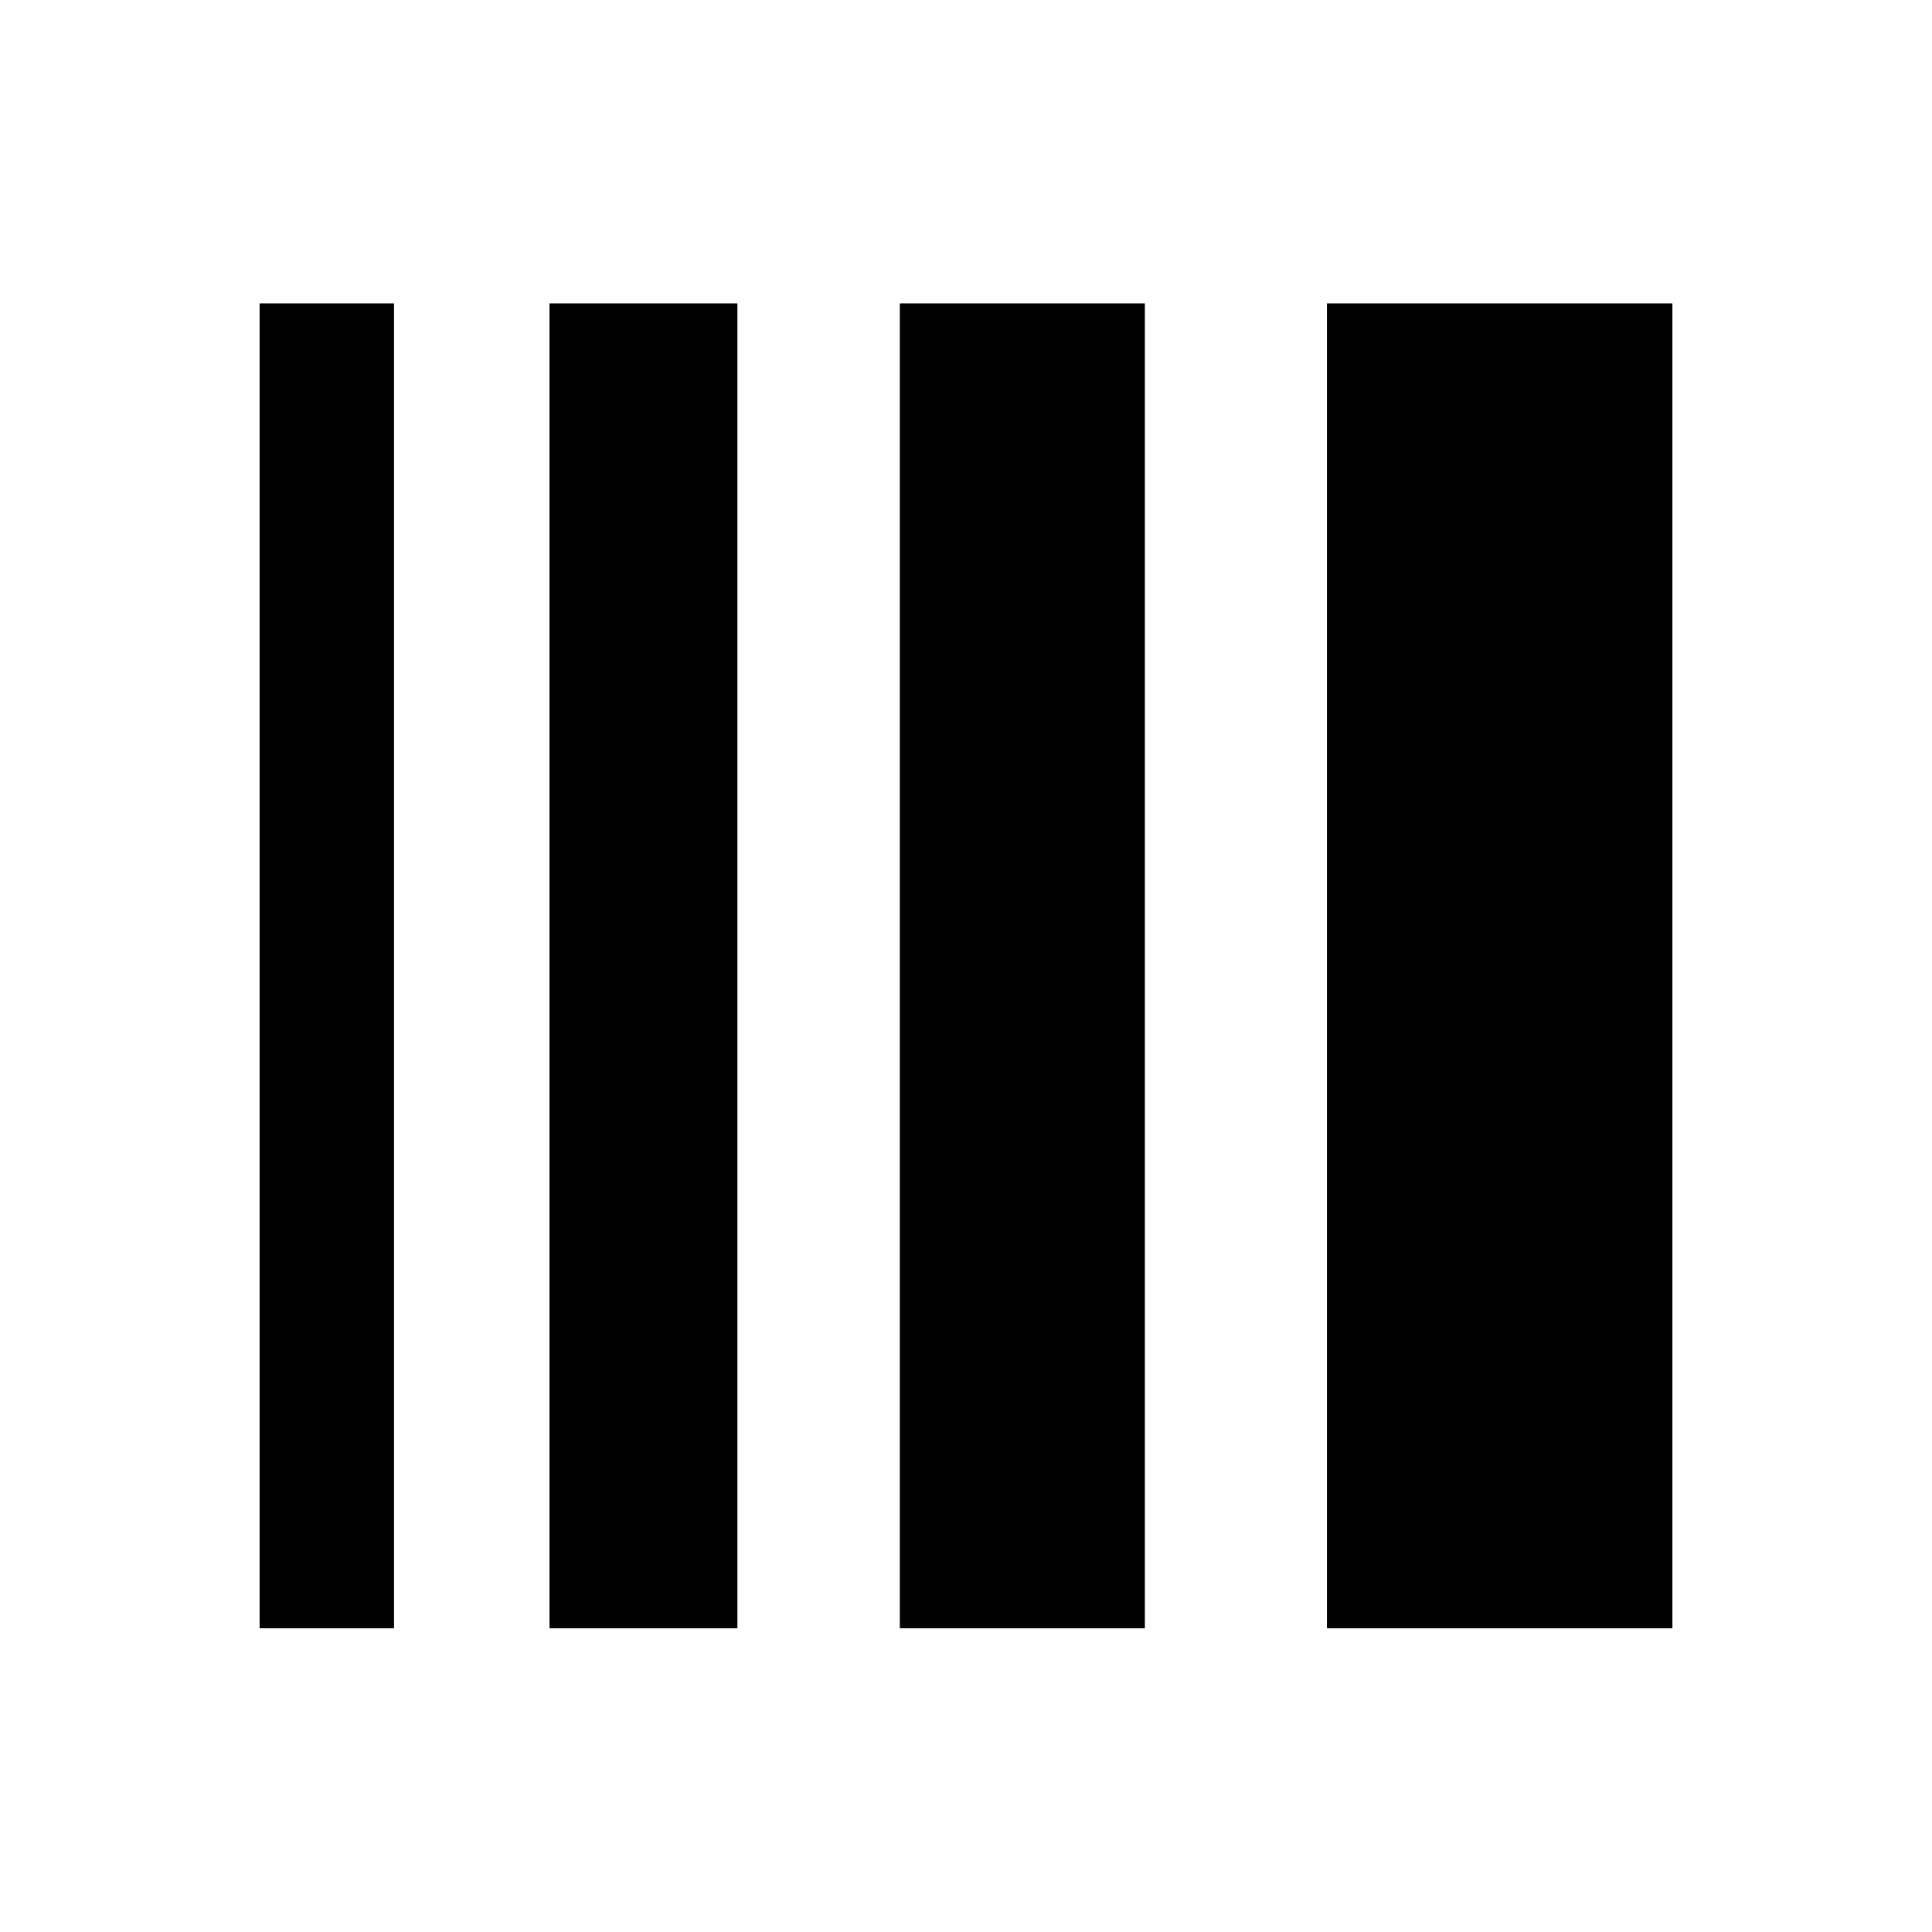
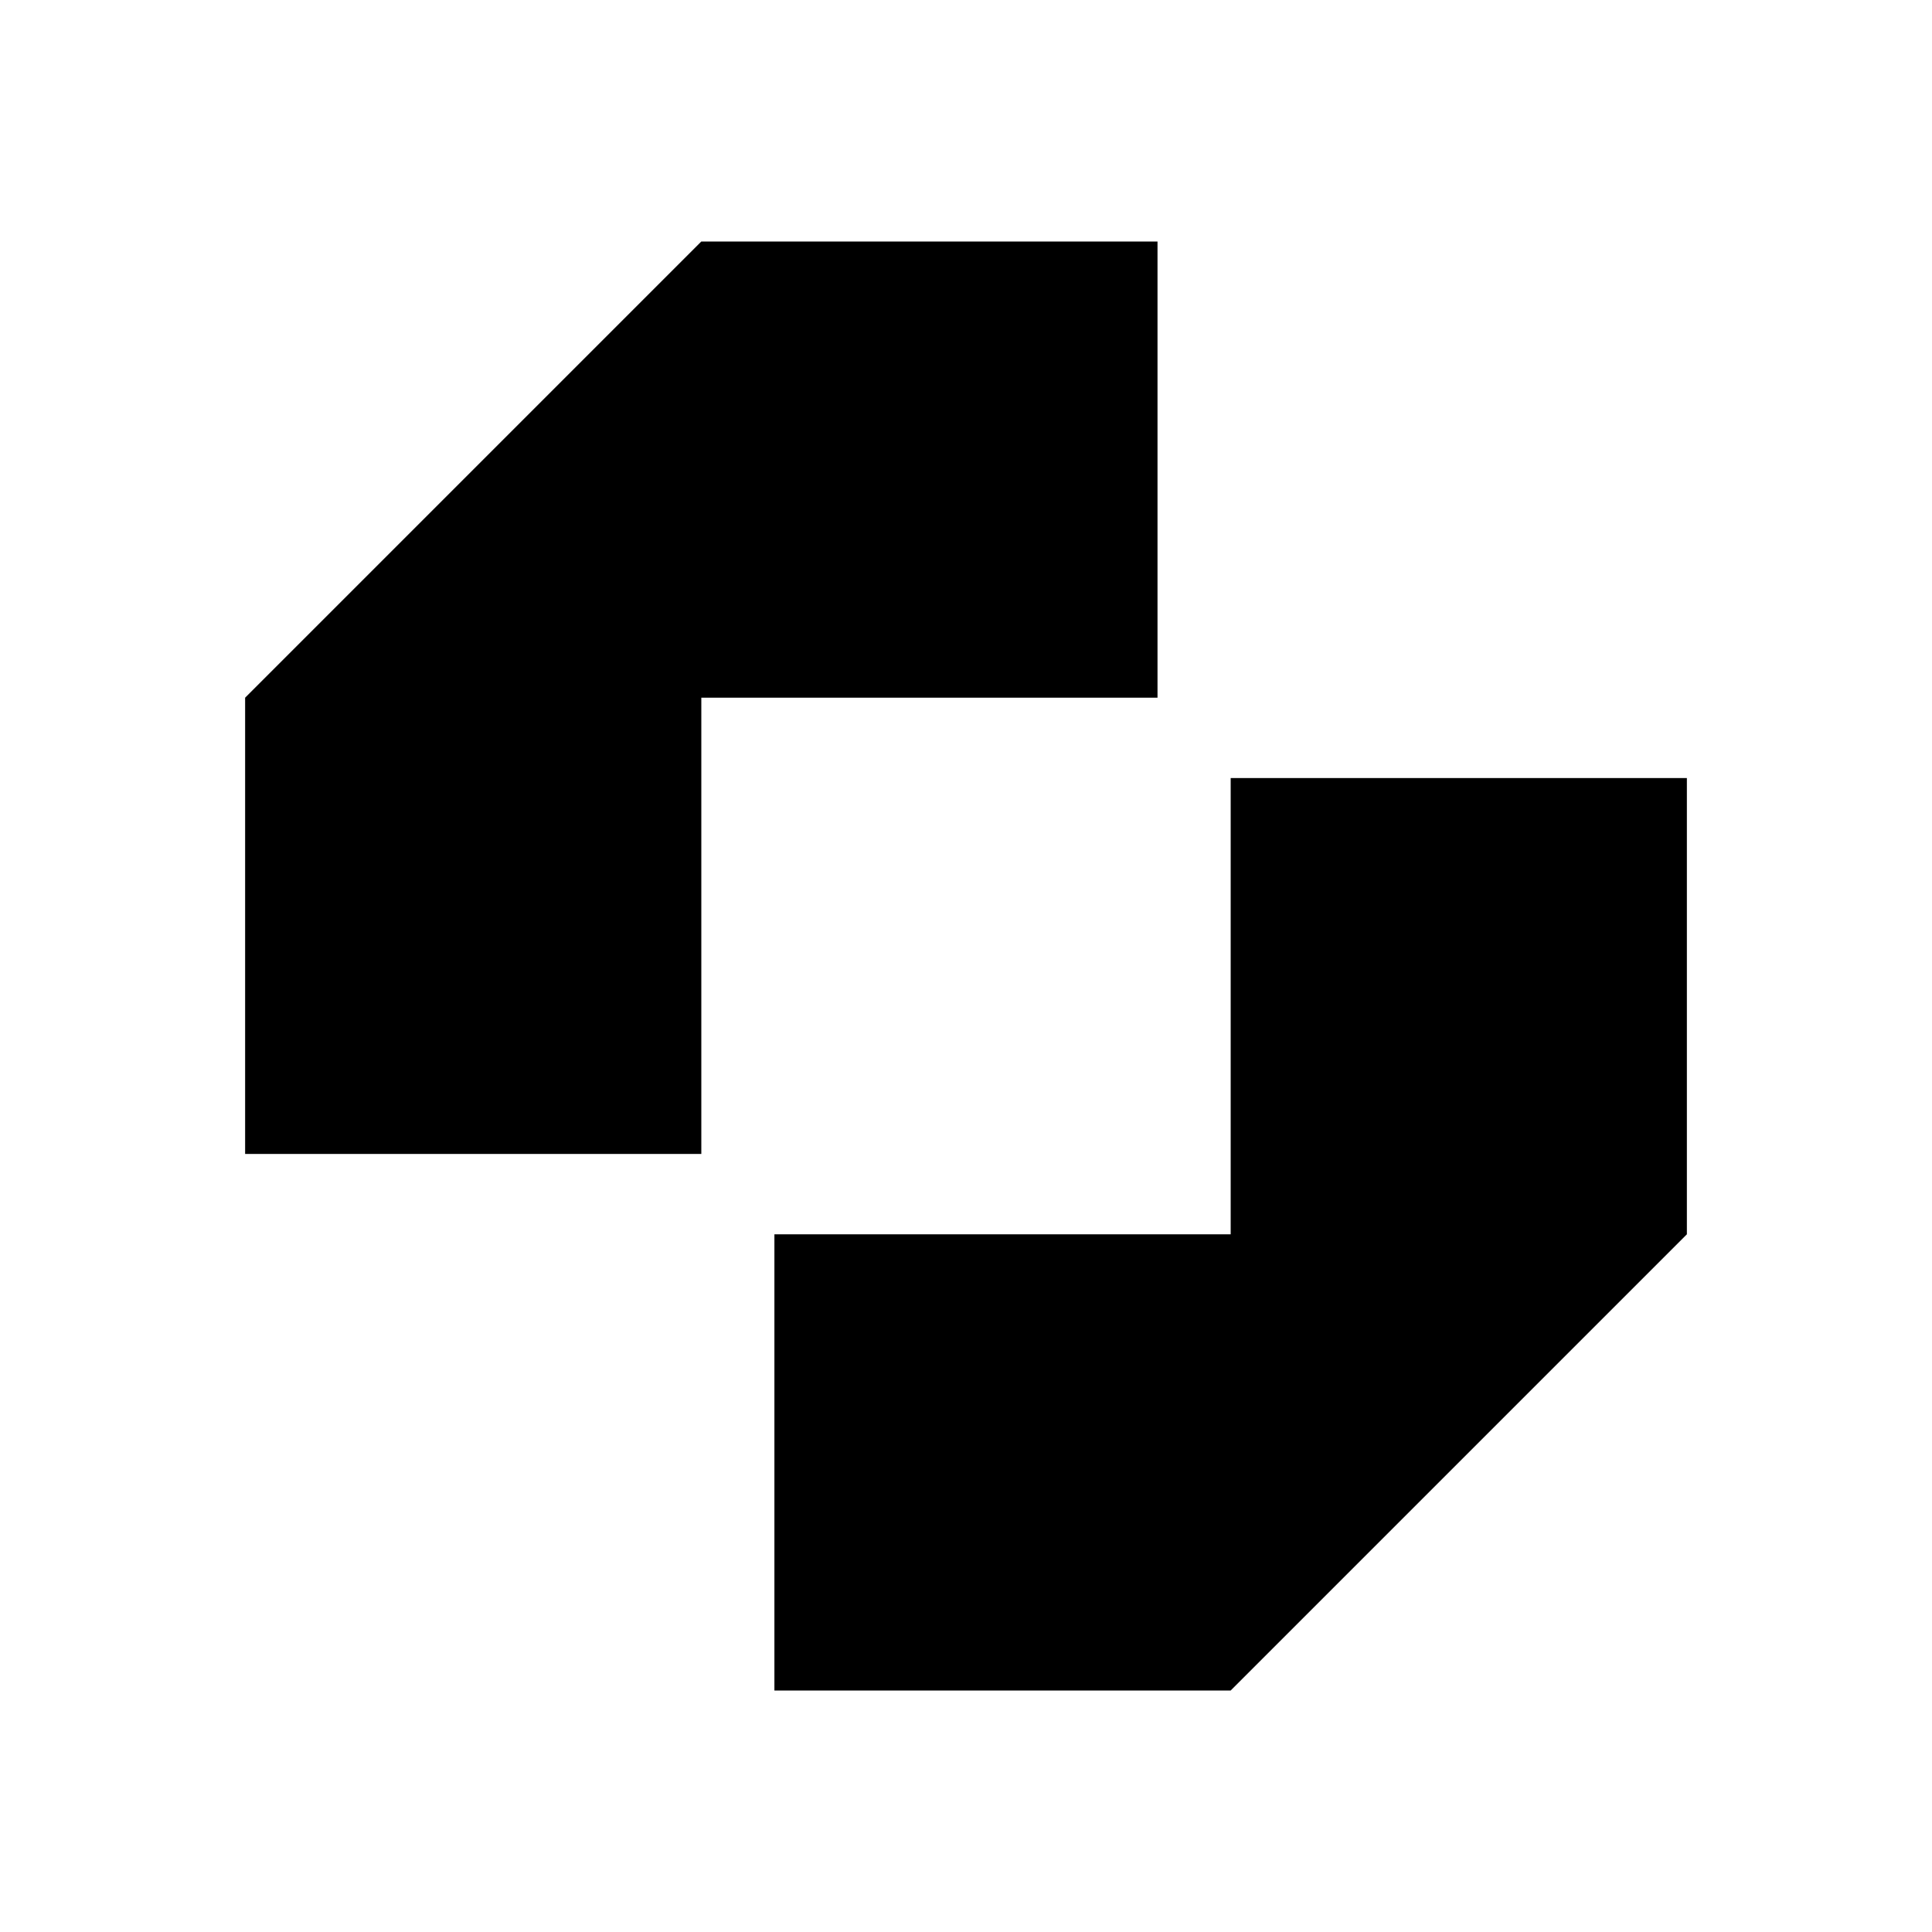
- <svg xmlns="http://www.w3.org/2000/svg" width="24" height="24" viewBox="0 0 40 40">
-   <path d="M34.625 33.712H27.473V6.281H34.625V33.712ZM23.703 33.712H18.63V6.281H23.703V33.712ZM15.267 33.712H11.377V6.281H15.267V33.712ZM8.158 33.712H5.375V6.281H8.158V33.712Z" fill="currentColor" />
+ <svg xmlns="http://www.w3.org/2000/svg" width="24" height="24" viewBox="0 0 24 24" fill="none">
+   <path d="M14.379 3H8.712L3.045 8.667V14.335H8.712V8.667H14.379V3Z" fill="currentColor" />
+   <path d="M15.288 9.665V15.333H9.62V21H15.288L20.955 15.333V9.665H15.288Z" fill="currentColor" />
</svg>
